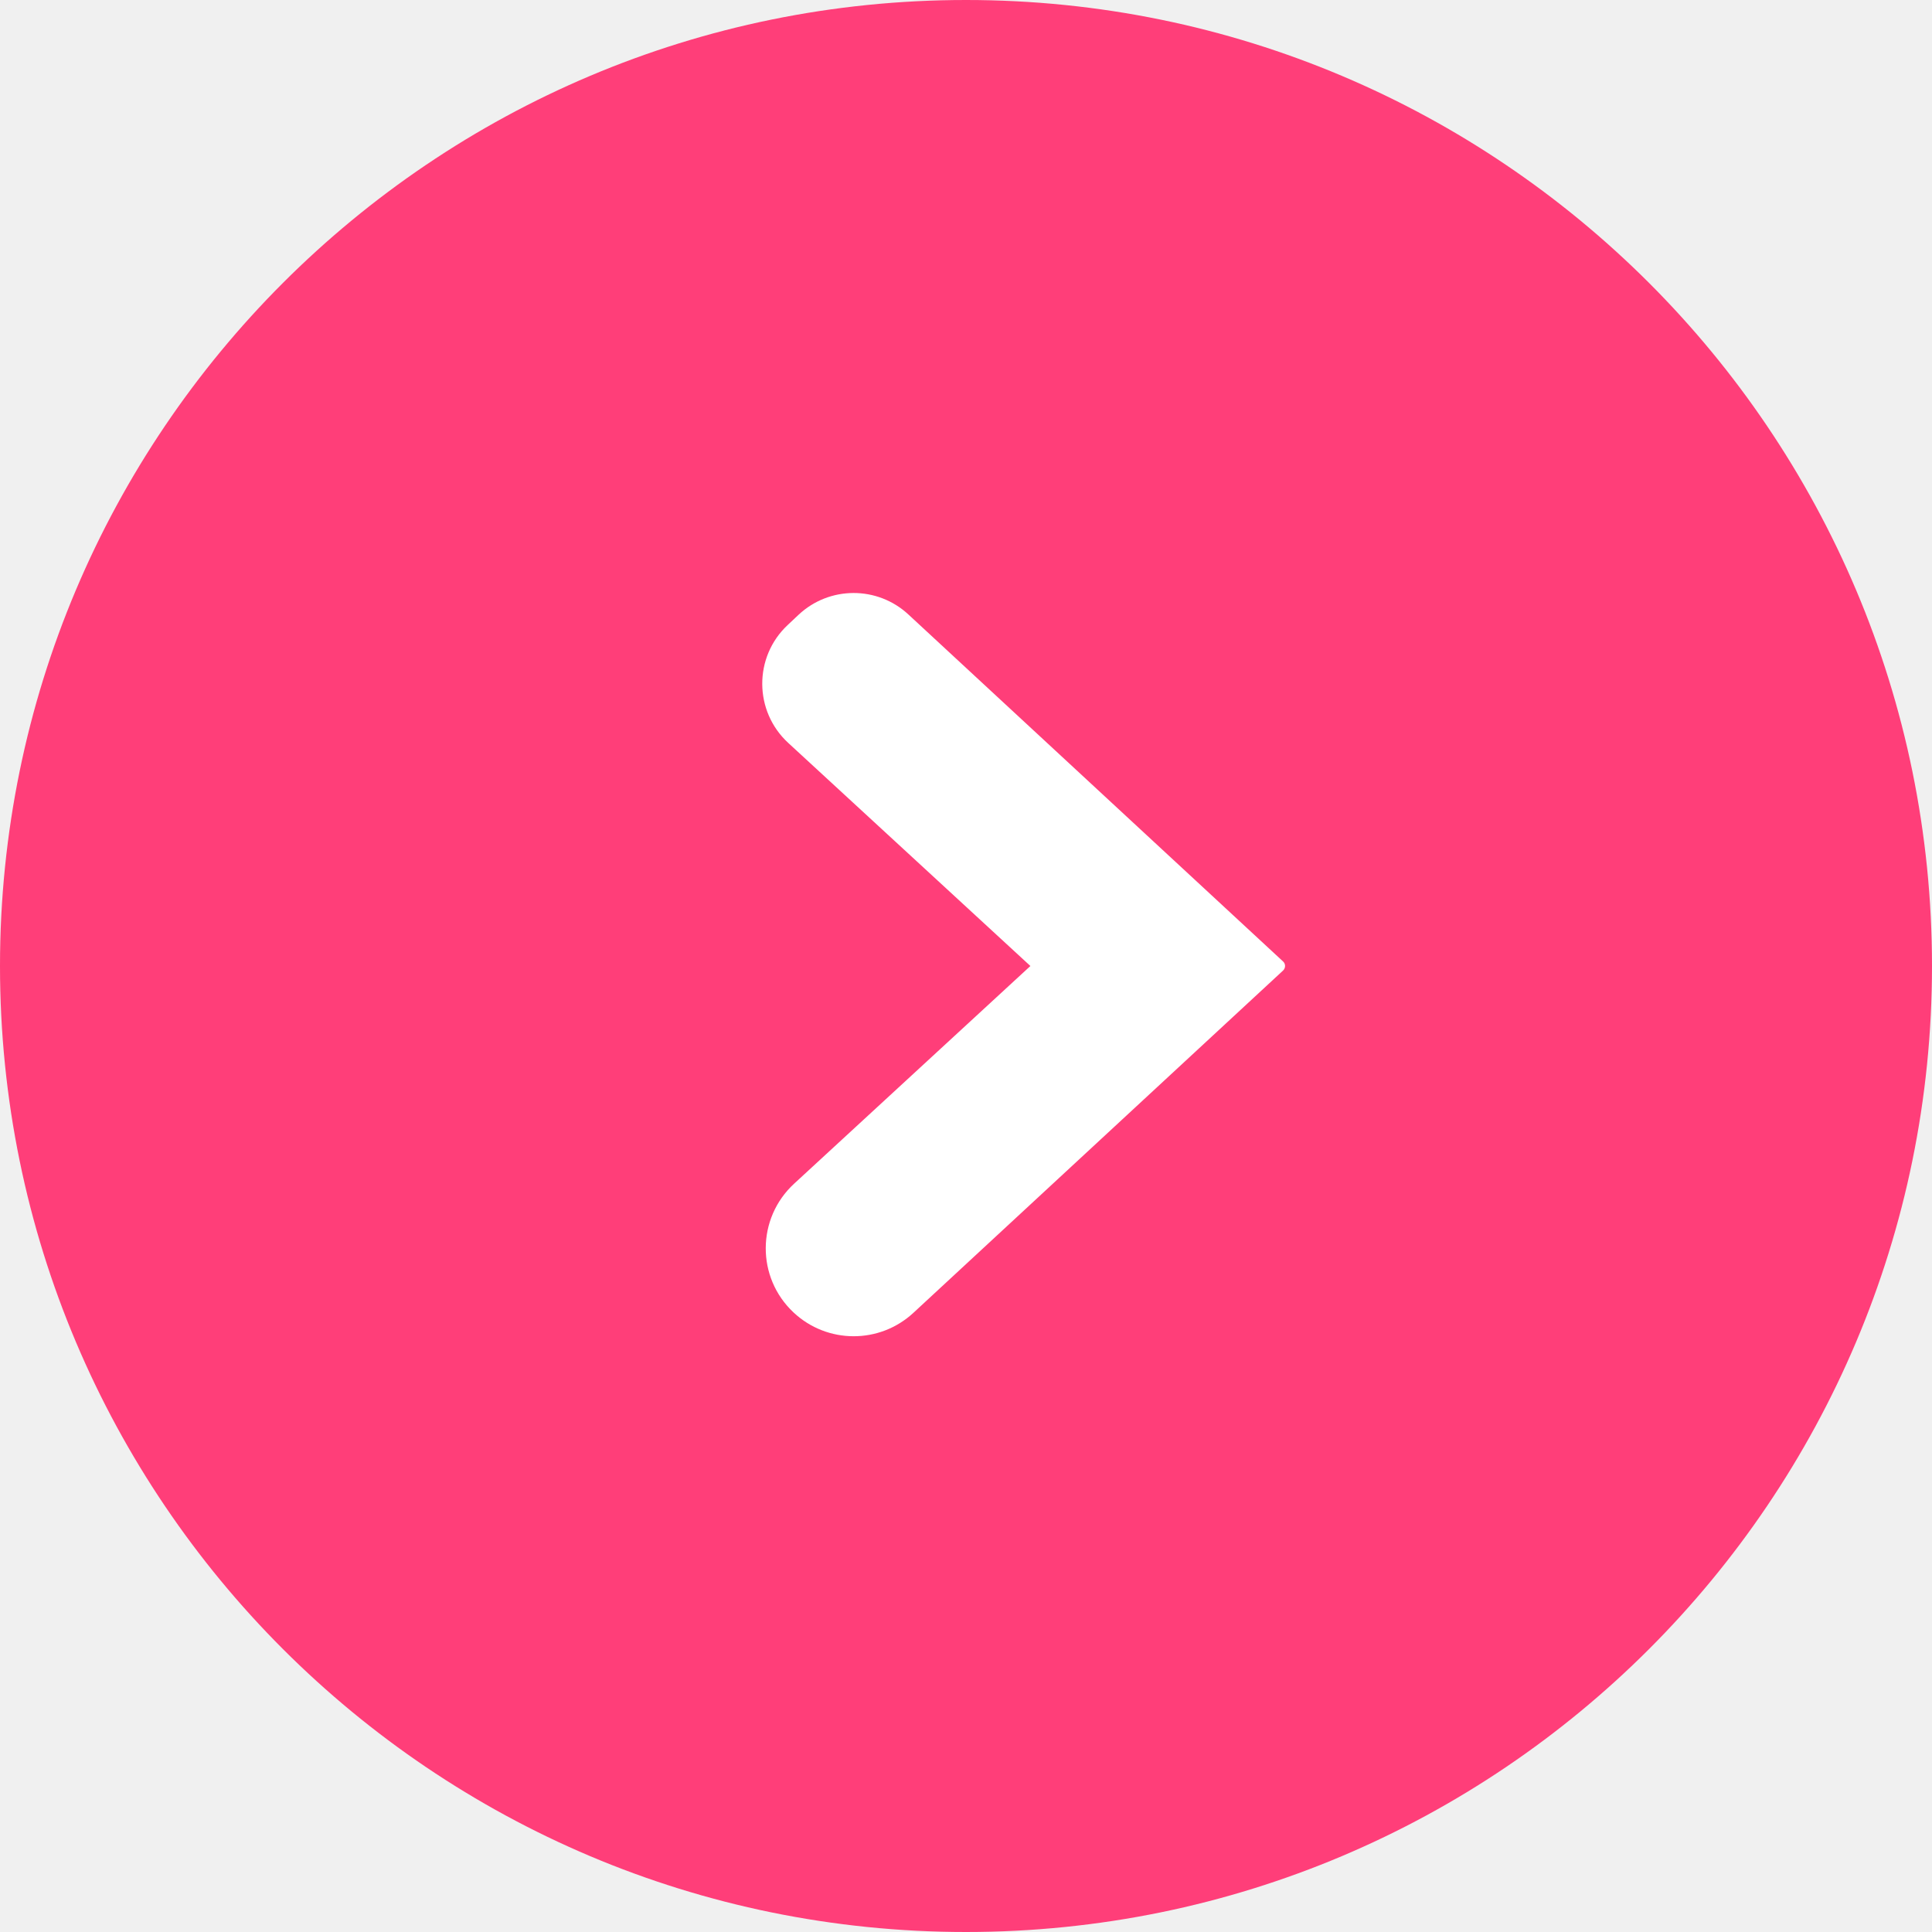
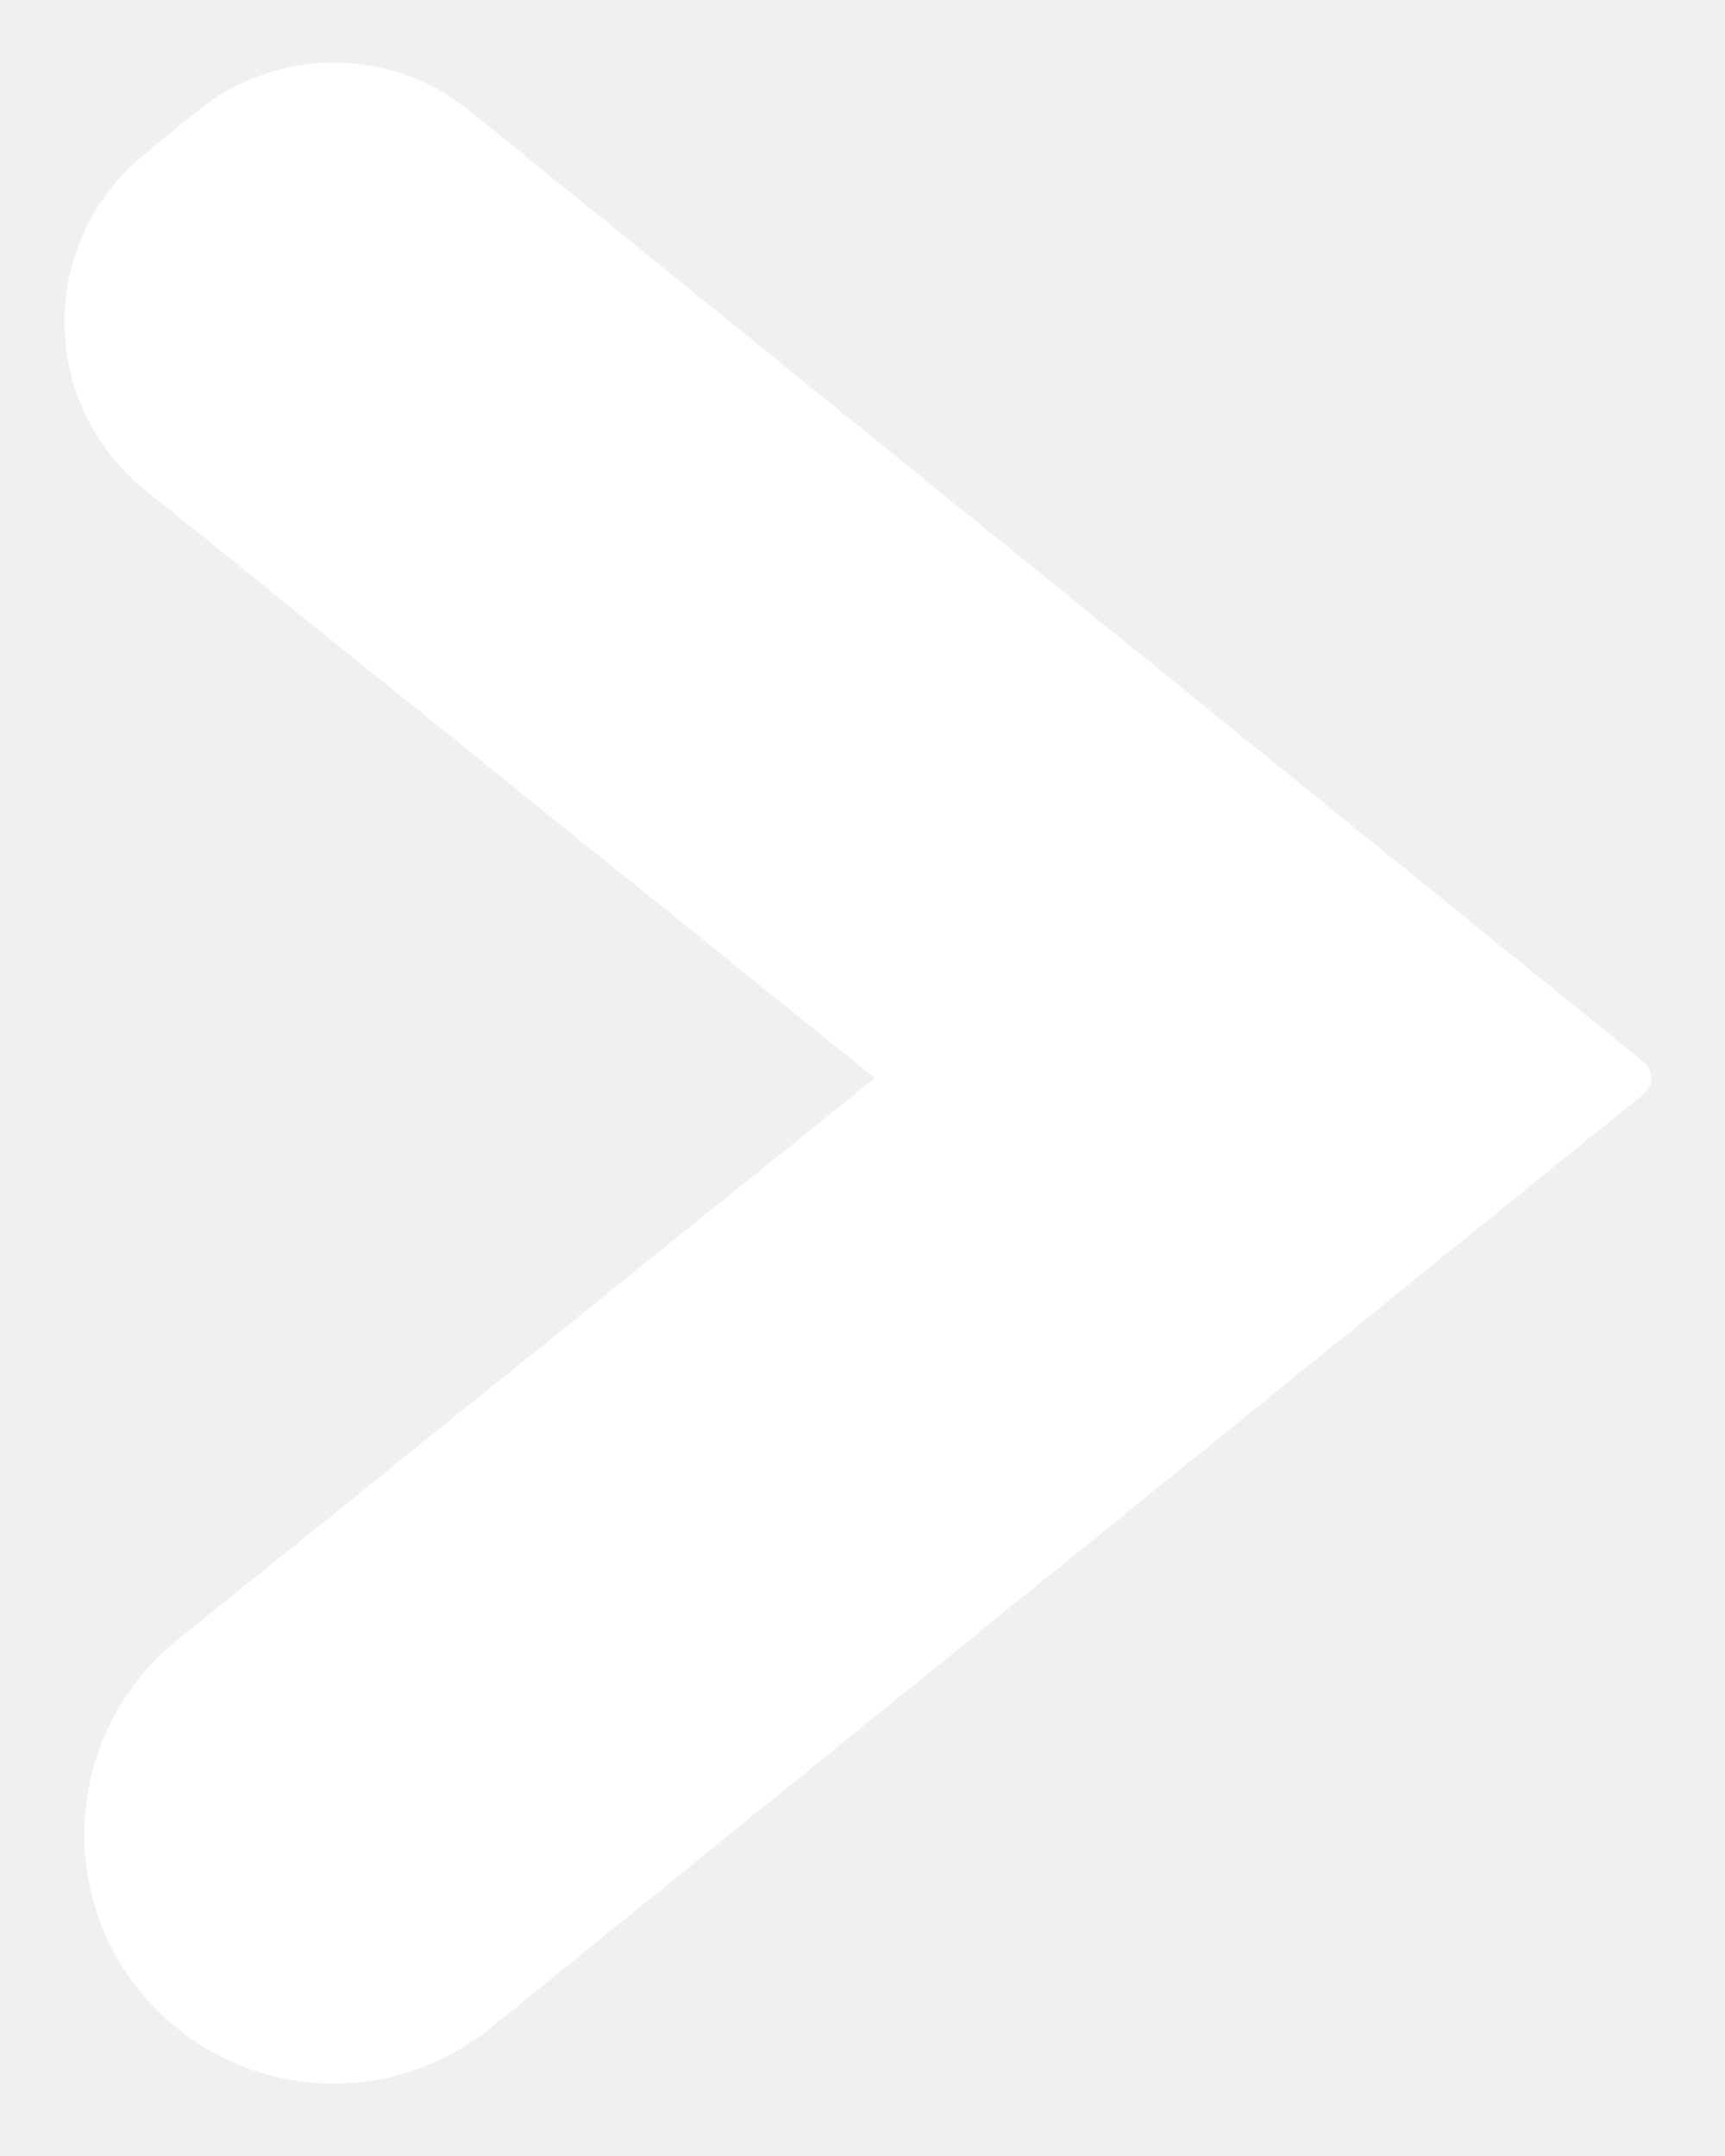
- <svg xmlns="http://www.w3.org/2000/svg" width="24" height="24" viewBox="0 0 24 24" fill="none">
-   <rect width="24" height="24" rx="12" fill="#FF3E79" />
-   <path fill-rule="evenodd" clip-rule="evenodd" d="M12.8 12L9.792 9.229C9.364 8.835 9.361 8.161 9.785 7.764L9.92 7.637C10.303 7.278 10.899 7.276 11.284 7.633L15.938 11.943C15.972 11.973 15.972 12.026 15.938 12.057L11.347 16.308C10.926 16.698 10.276 16.696 9.858 16.304C9.394 15.87 9.398 15.134 9.865 14.704L12.8 12Z" fill="white" />
+ <svg xmlns="http://www.w3.org/2000/svg" width="8" height="10" viewBox="0 0 8 10" fill="none">
+   <path fill-rule="evenodd" clip-rule="evenodd" d="M4.057 5L0.672 2.272C0.178 1.874 0.175 1.122 0.665 0.72L0.913 0.517C1.28 0.216 1.808 0.214 2.176 0.513L7.622 4.925C7.67 4.964 7.67 5.036 7.622 5.075L2.275 9.406C1.849 9.752 1.238 9.75 0.814 9.402C0.247 8.937 0.251 8.068 0.822 7.607L4.057 5Z" fill="white" />
</svg>
